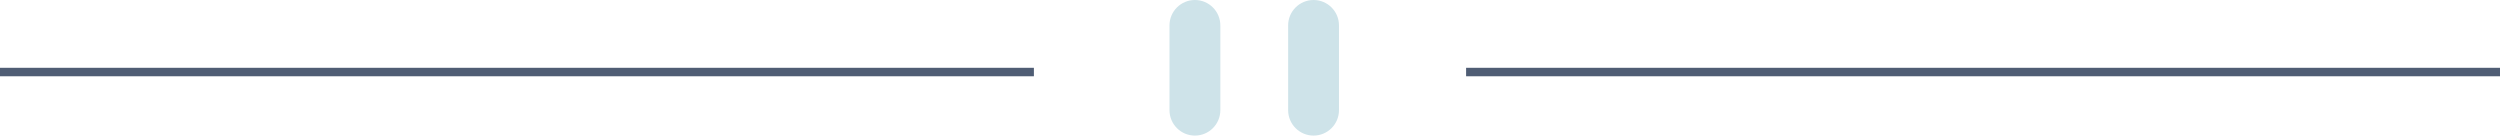
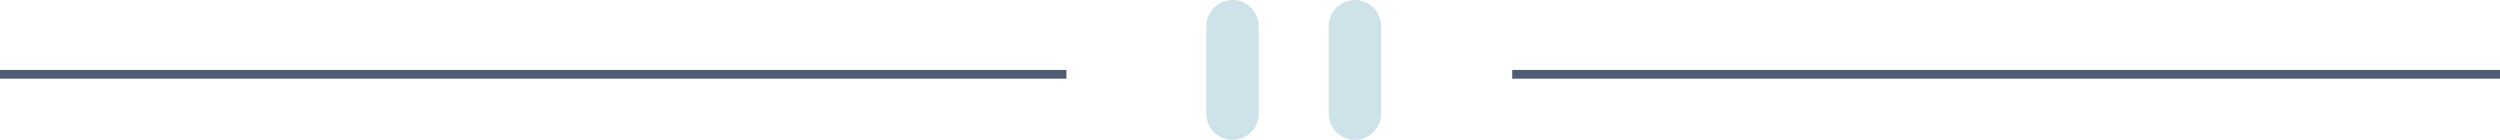
- <svg xmlns="http://www.w3.org/2000/svg" width="100%" height="16">
+ <svg xmlns="http://www.w3.org/2000/svg" width="286px" height="16">
  <g fill="none" fill-rule="evenodd">
    <path fill="#4F5D74" d="M0 8h122v1H0zM173 8h122v1H173z" />
    <g transform="translate(138)" fill="#CEE3E9">
      <rect width="6" height="16" rx="3" />
      <rect x="14" width="6" height="16" rx="3" />
    </g>
  </g>
</svg>
